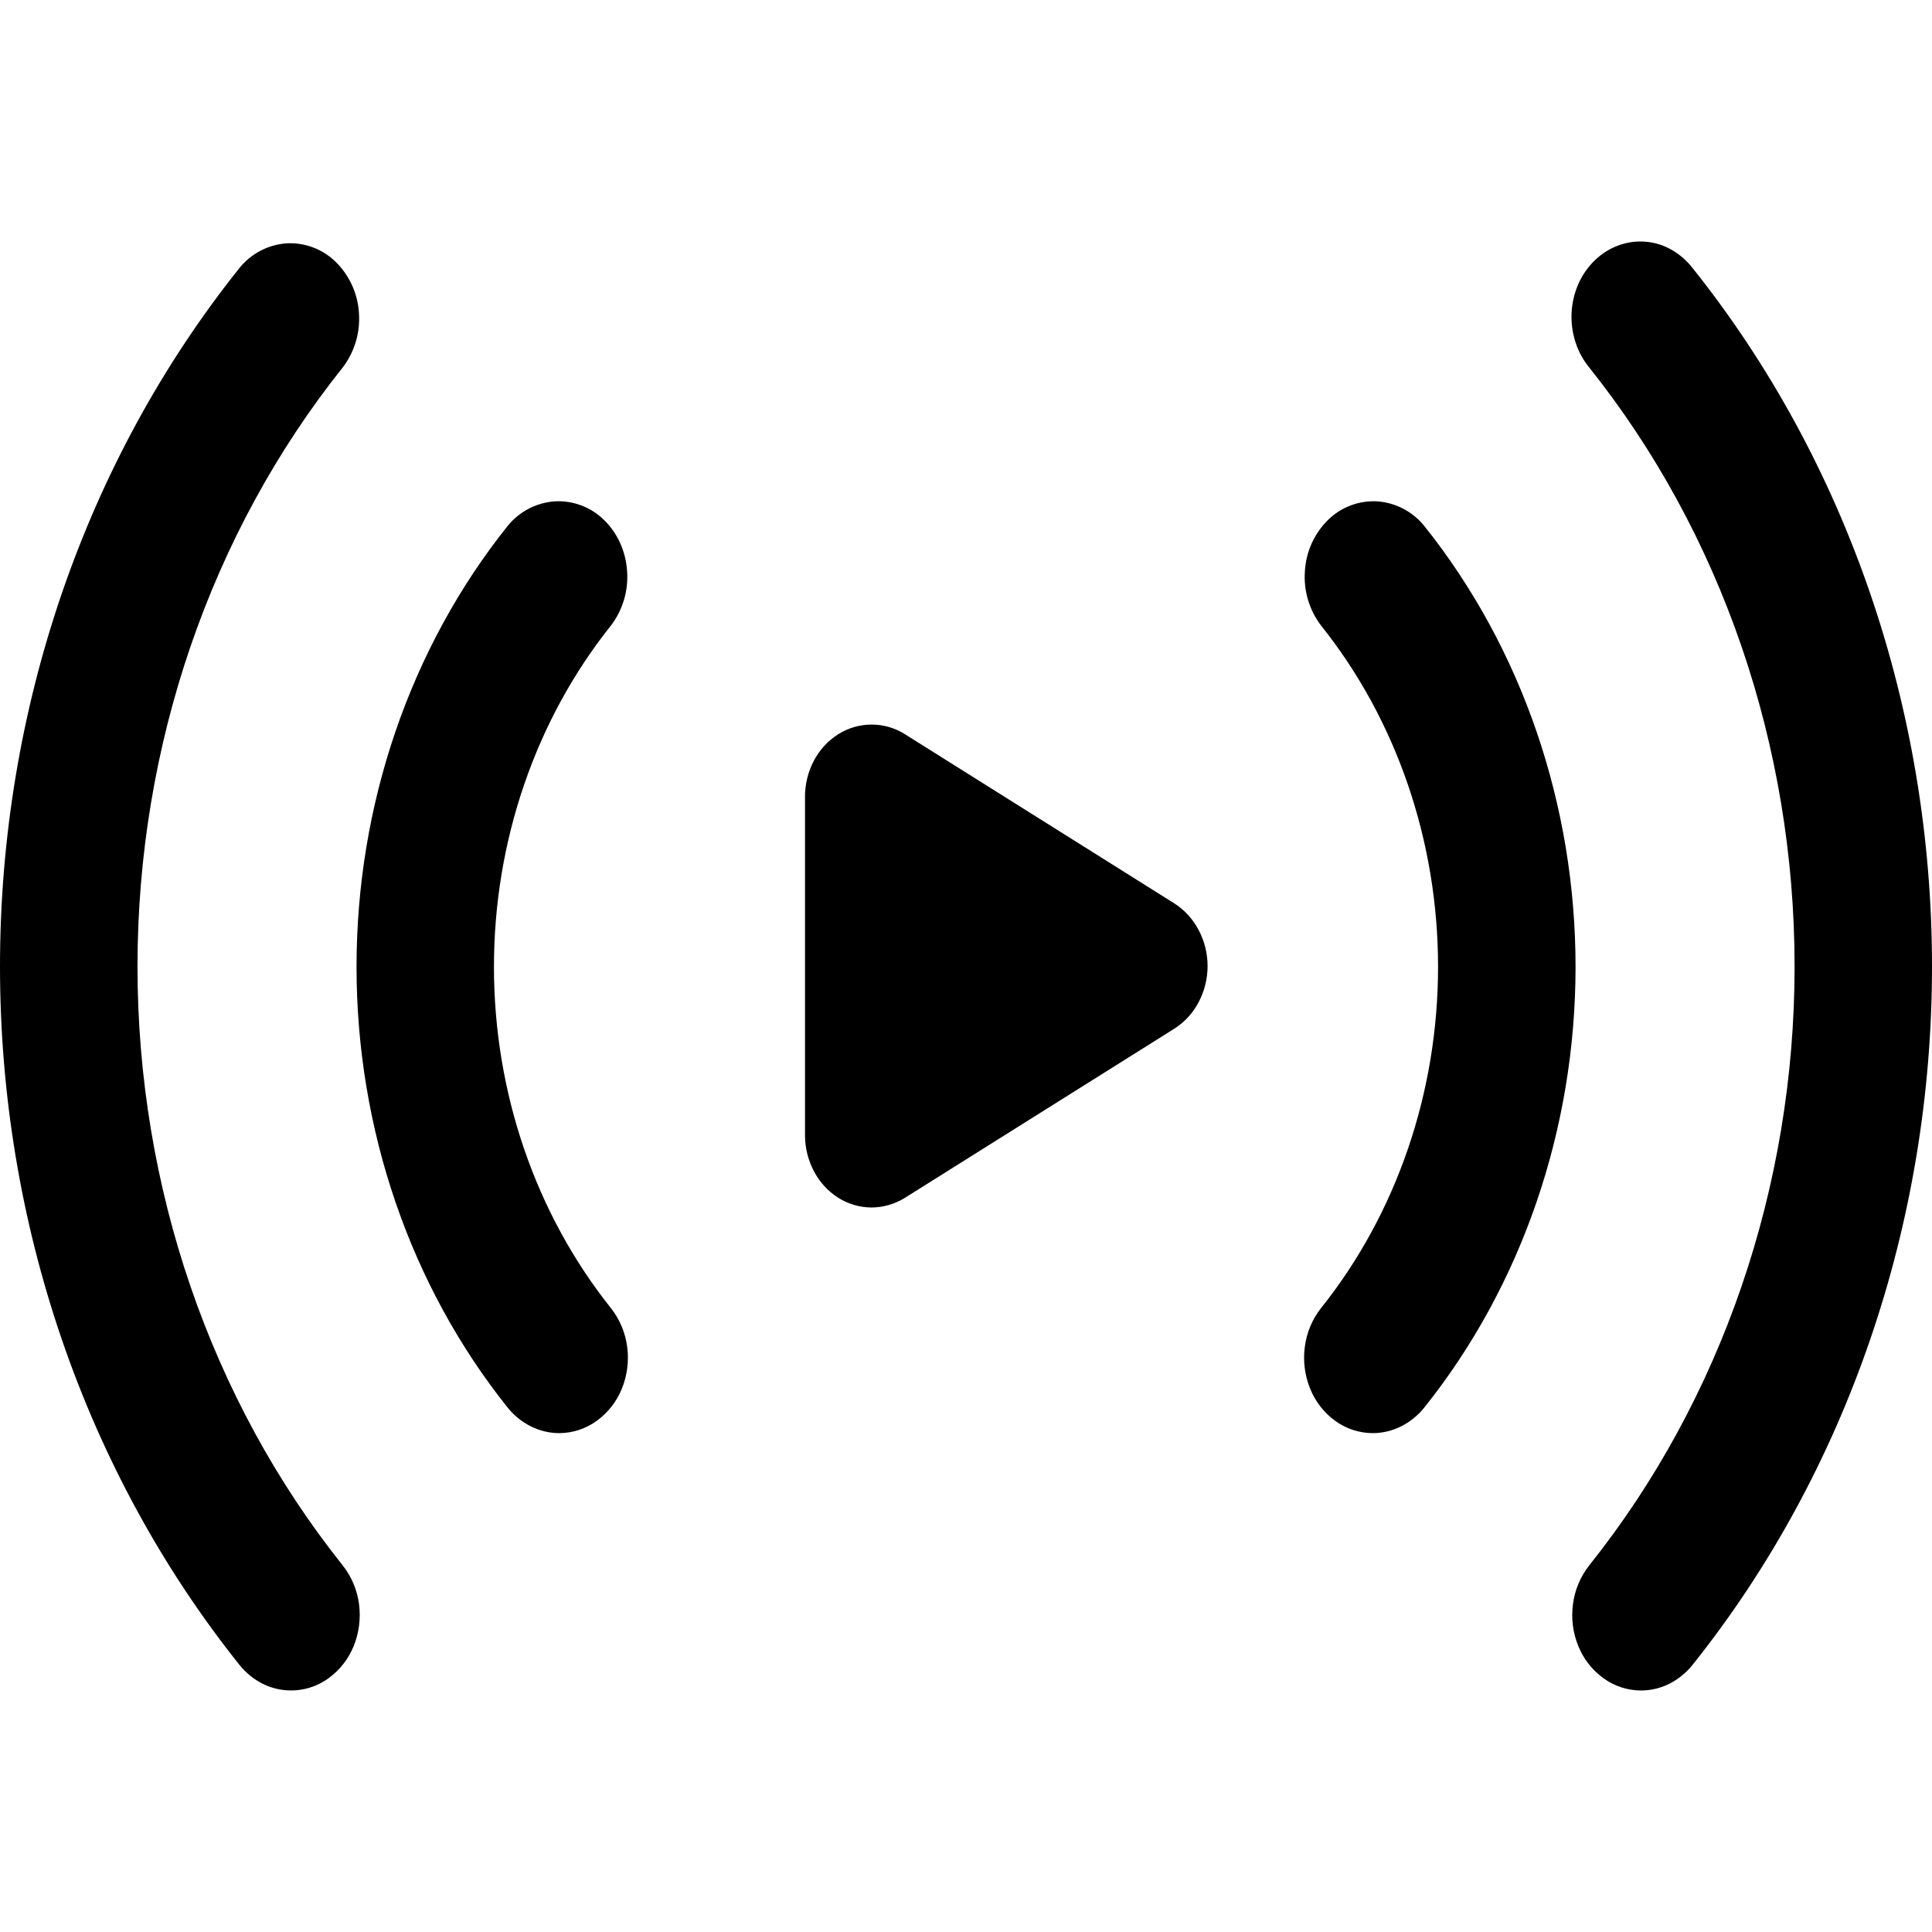
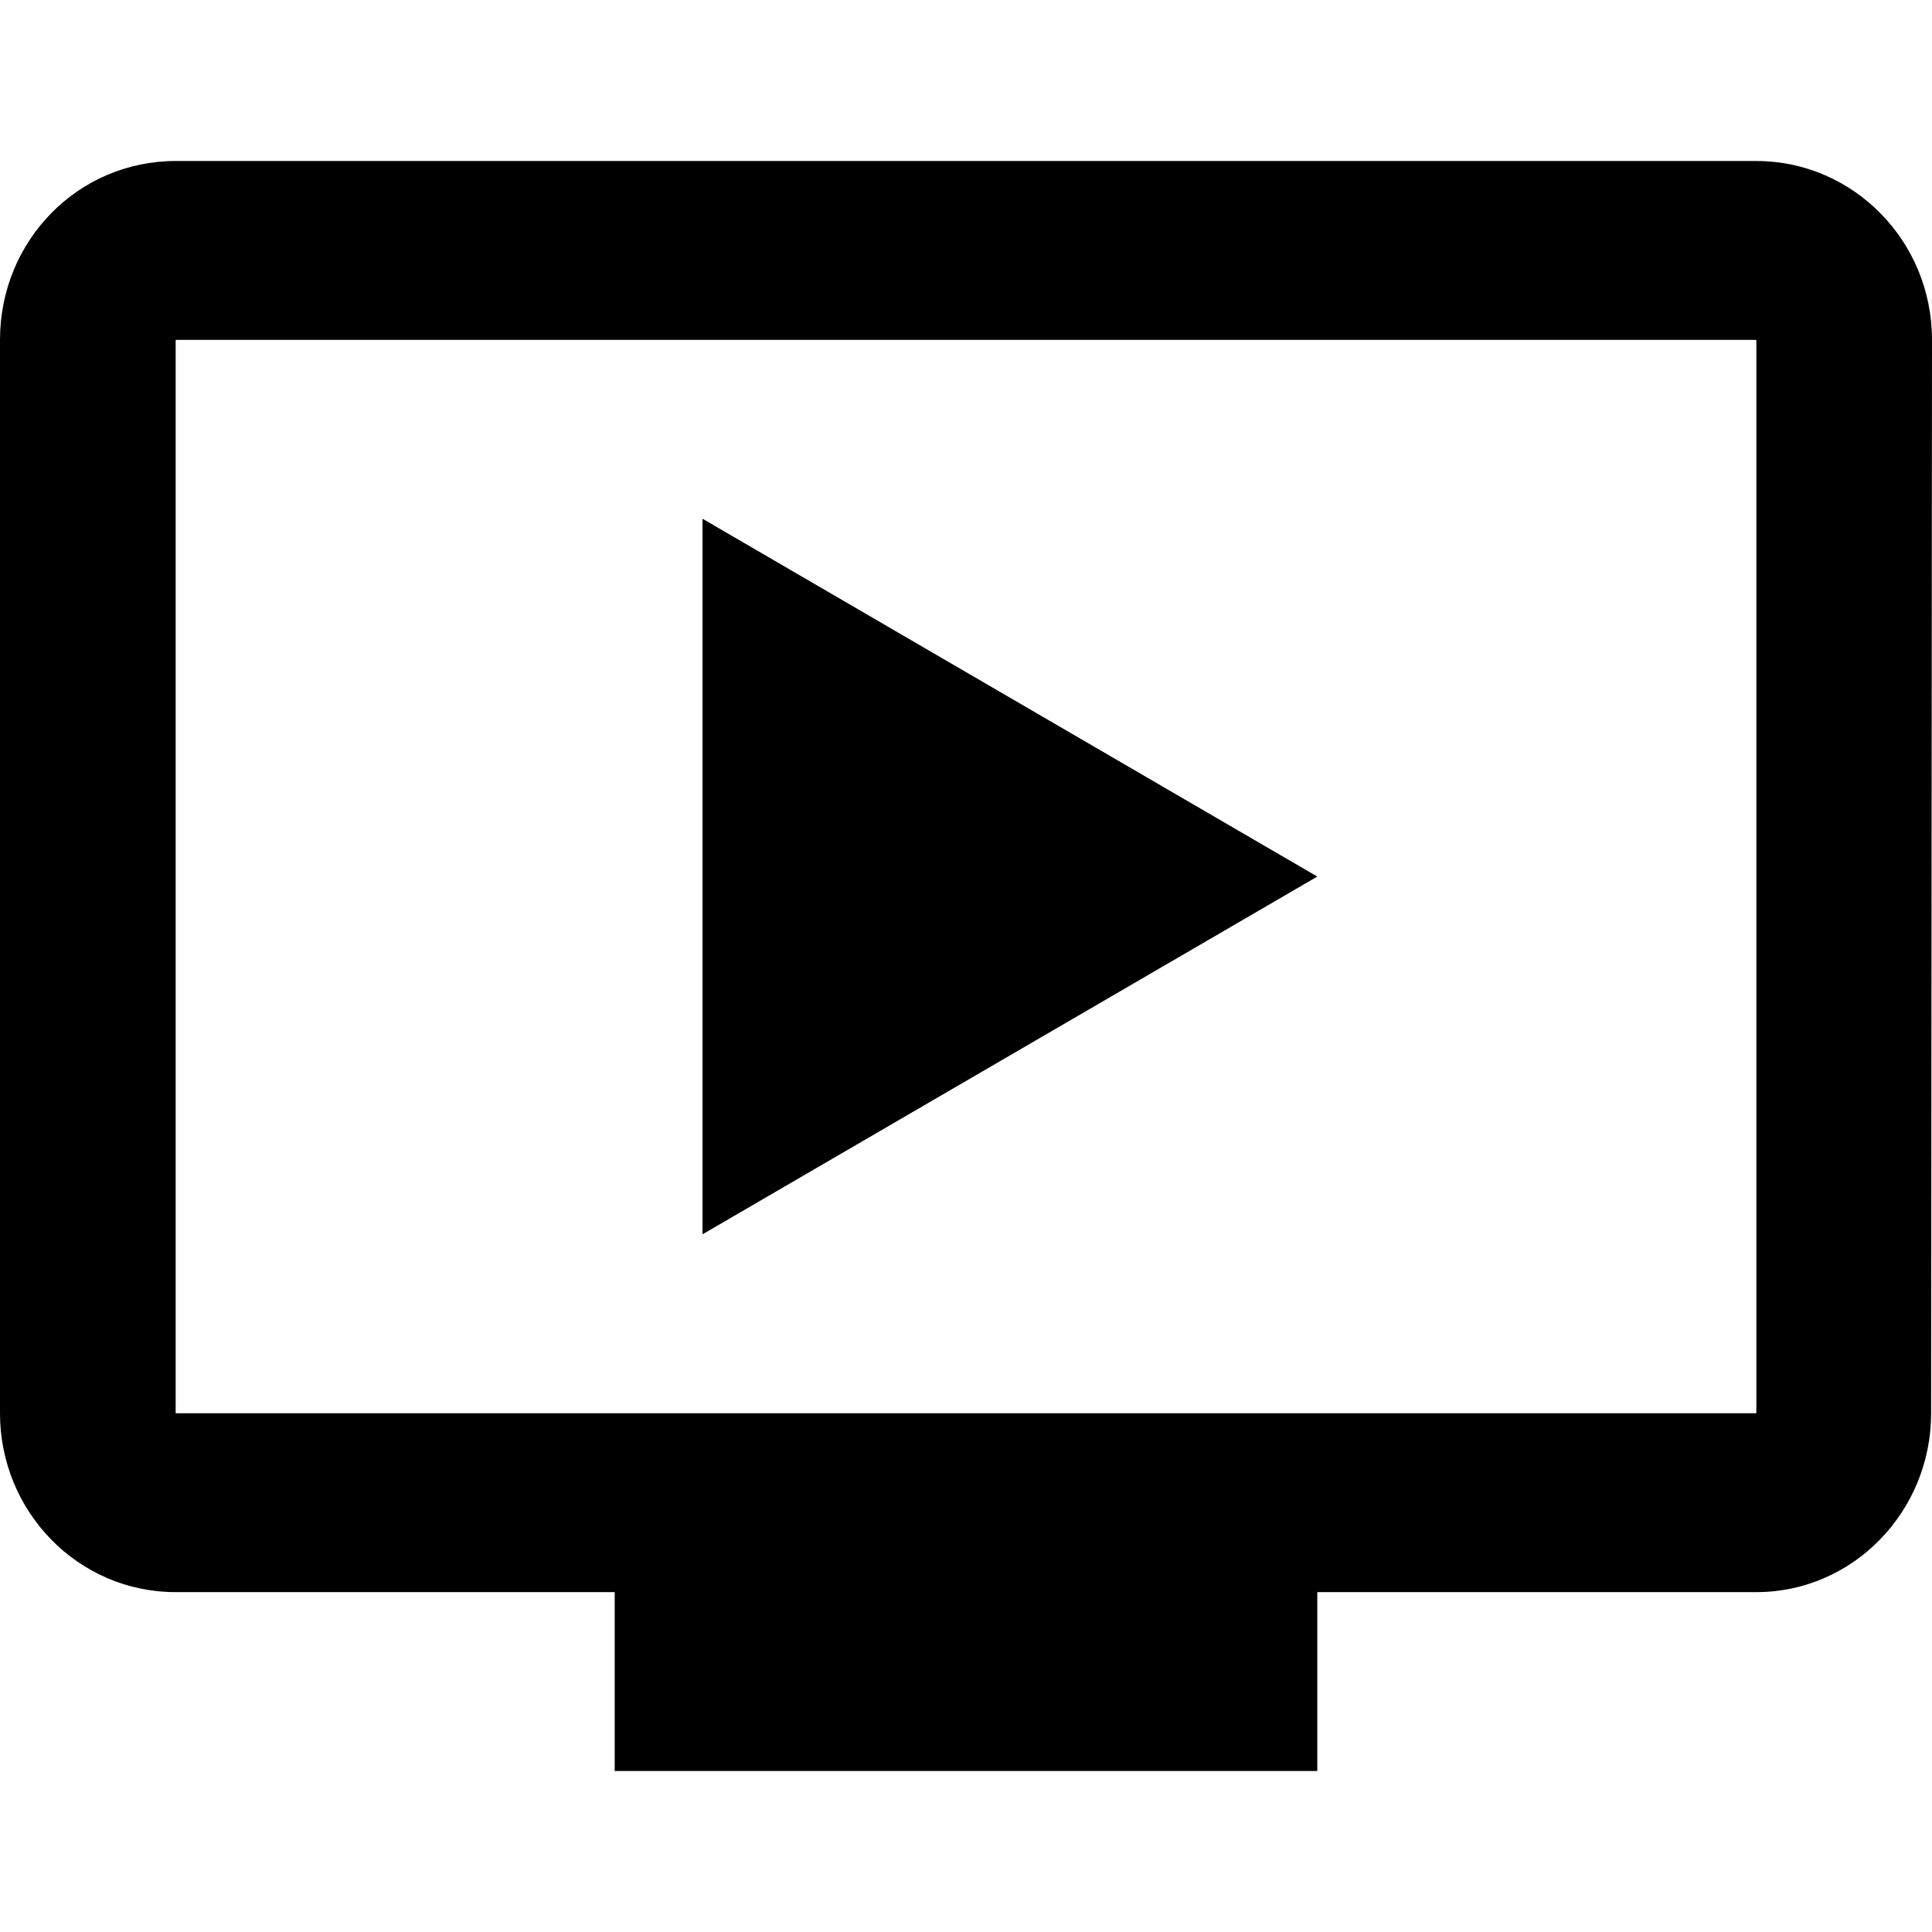
<svg viewBox="0 0 24 24" focusable="false" class="th-icon ">
-   <path fill="currentColor" fill-rule="evenodd" d="M20.384 21a.8.8 0 0 1-.462-.15.917.917 0 0 1-.315-.4 1.019 1.019 0 0 1-.067-.523.98.98 0 0 1 .201-.48c1.645-2.06 2.552-4.704 2.552-7.441 0-2.738-.907-5.383-2.552-7.442a.96.96 0 0 1-.171-.317 1.021 1.021 0 0 1 .038-.722.934.934 0 0 1 .205-.293.838.838 0 0 1 .291-.183.784.784 0 0 1 .658.052c.1.057.19.134.264.229C22.943 5.73 24 8.814 24 12.006s-1.057 6.275-2.974 8.675c-.08.1-.18.18-.29.236a.79.79 0 0 1-.352.083Zm-17.12-.083a.79.79 0 0 0 .814-.067.918.918 0 0 0 .315-.4c.067-.164.09-.345.067-.523a.98.98 0 0 0-.202-.48c-1.644-2.06-2.55-4.704-2.55-7.441 0-2.738.906-5.382 2.55-7.442a.997.997 0 0 0 .201-.675.972.972 0 0 0-.289-.636.808.808 0 0 0-.612-.23.827.827 0 0 0-.584.307C1.057 5.73 0 8.814 0 12.006c0 3.191 1.057 6.274 2.974 8.675.08.1.179.18.29.236Zm3.683-3.114a.79.79 0 0 1-.352-.084.866.866 0 0 1-.29-.235c-1.21-1.515-1.876-3.46-1.876-5.474 0-2.014.666-3.96 1.876-5.475a.827.827 0 0 1 .584-.307.808.808 0 0 1 .613.23c.168.162.272.39.288.636a.997.997 0 0 1-.2.676c-.937 1.173-1.454 2.68-1.454 4.24s.517 3.066 1.453 4.24a.98.98 0 0 1 .202.48c.024.177 0 .36-.067.523a.917.917 0 0 1-.315.4.8.8 0 0 1-.462.15Zm10.105 0a.8.8 0 0 1-.462-.15.917.917 0 0 1-.314-.4 1.019 1.019 0 0 1-.067-.523.98.98 0 0 1 .201-.48c.938-1.173 1.454-2.68 1.454-4.24s-.516-3.067-1.454-4.24a.997.997 0 0 1-.2-.676.972.972 0 0 1 .288-.636.808.808 0 0 1 .612-.23.827.827 0 0 1 .584.307c1.21 1.515 1.878 3.46 1.878 5.475 0 2.014-.668 3.96-1.878 5.474-.08.1-.179.18-.29.235a.79.79 0 0 1-.352.084Zm-5.81-8.682 3.344 2.1c.126.08.23.193.303.33a.96.96 0 0 1 0 .9.867.867 0 0 1-.303.329l-3.345 2.1a.796.796 0 0 1-.413.12.786.786 0 0 1-.414-.12.867.867 0 0 1-.303-.33.96.96 0 0 1-.111-.45V9.9a.96.96 0 0 1 .11-.45.867.867 0 0 1 .304-.33.777.777 0 0 1 .827 0Z" clip-rule="evenodd" />
+   <path fill="currentColor" d="M21.818 2H2.182C.97 2 0 2.989 0 4.222v13.334c0 1.222.97 2.222 2.182 2.222h5.454V22h8.728v-2.222h5.454c1.2 0 2.171-1 2.171-2.222L24 4.222C24 2.99 23.018 2 21.818 2Zm0 15.556H2.182V4.222h19.636v13.334Zm-5.454-6.667-7.637 4.444V6.444l7.637 4.445Z" />
</svg>
